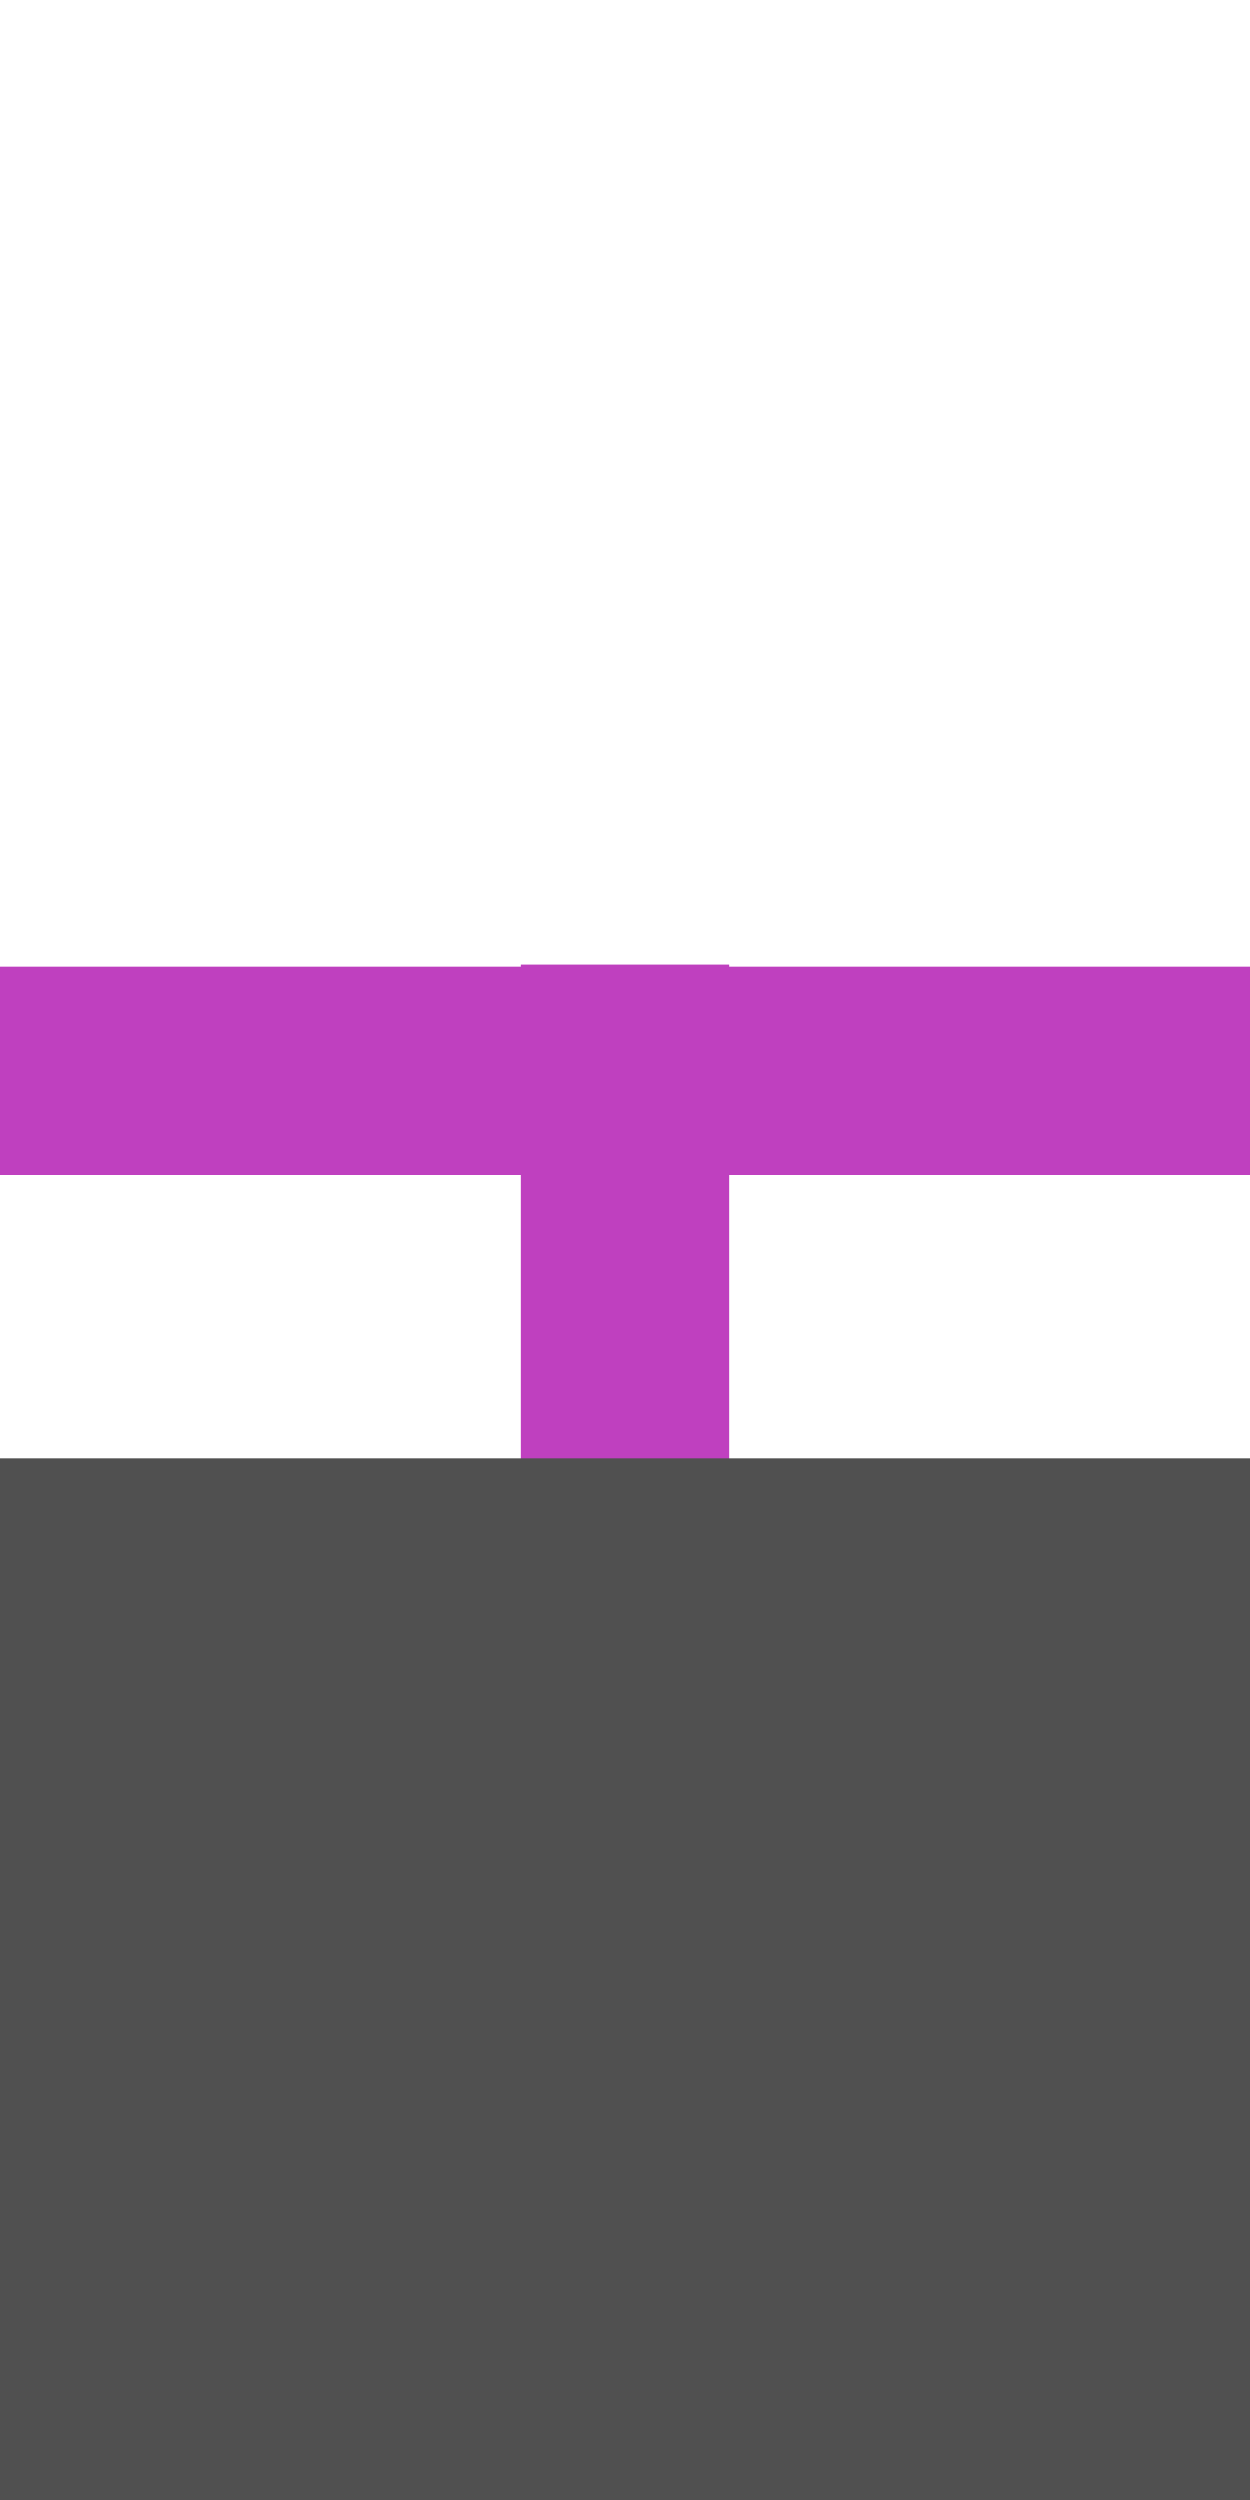
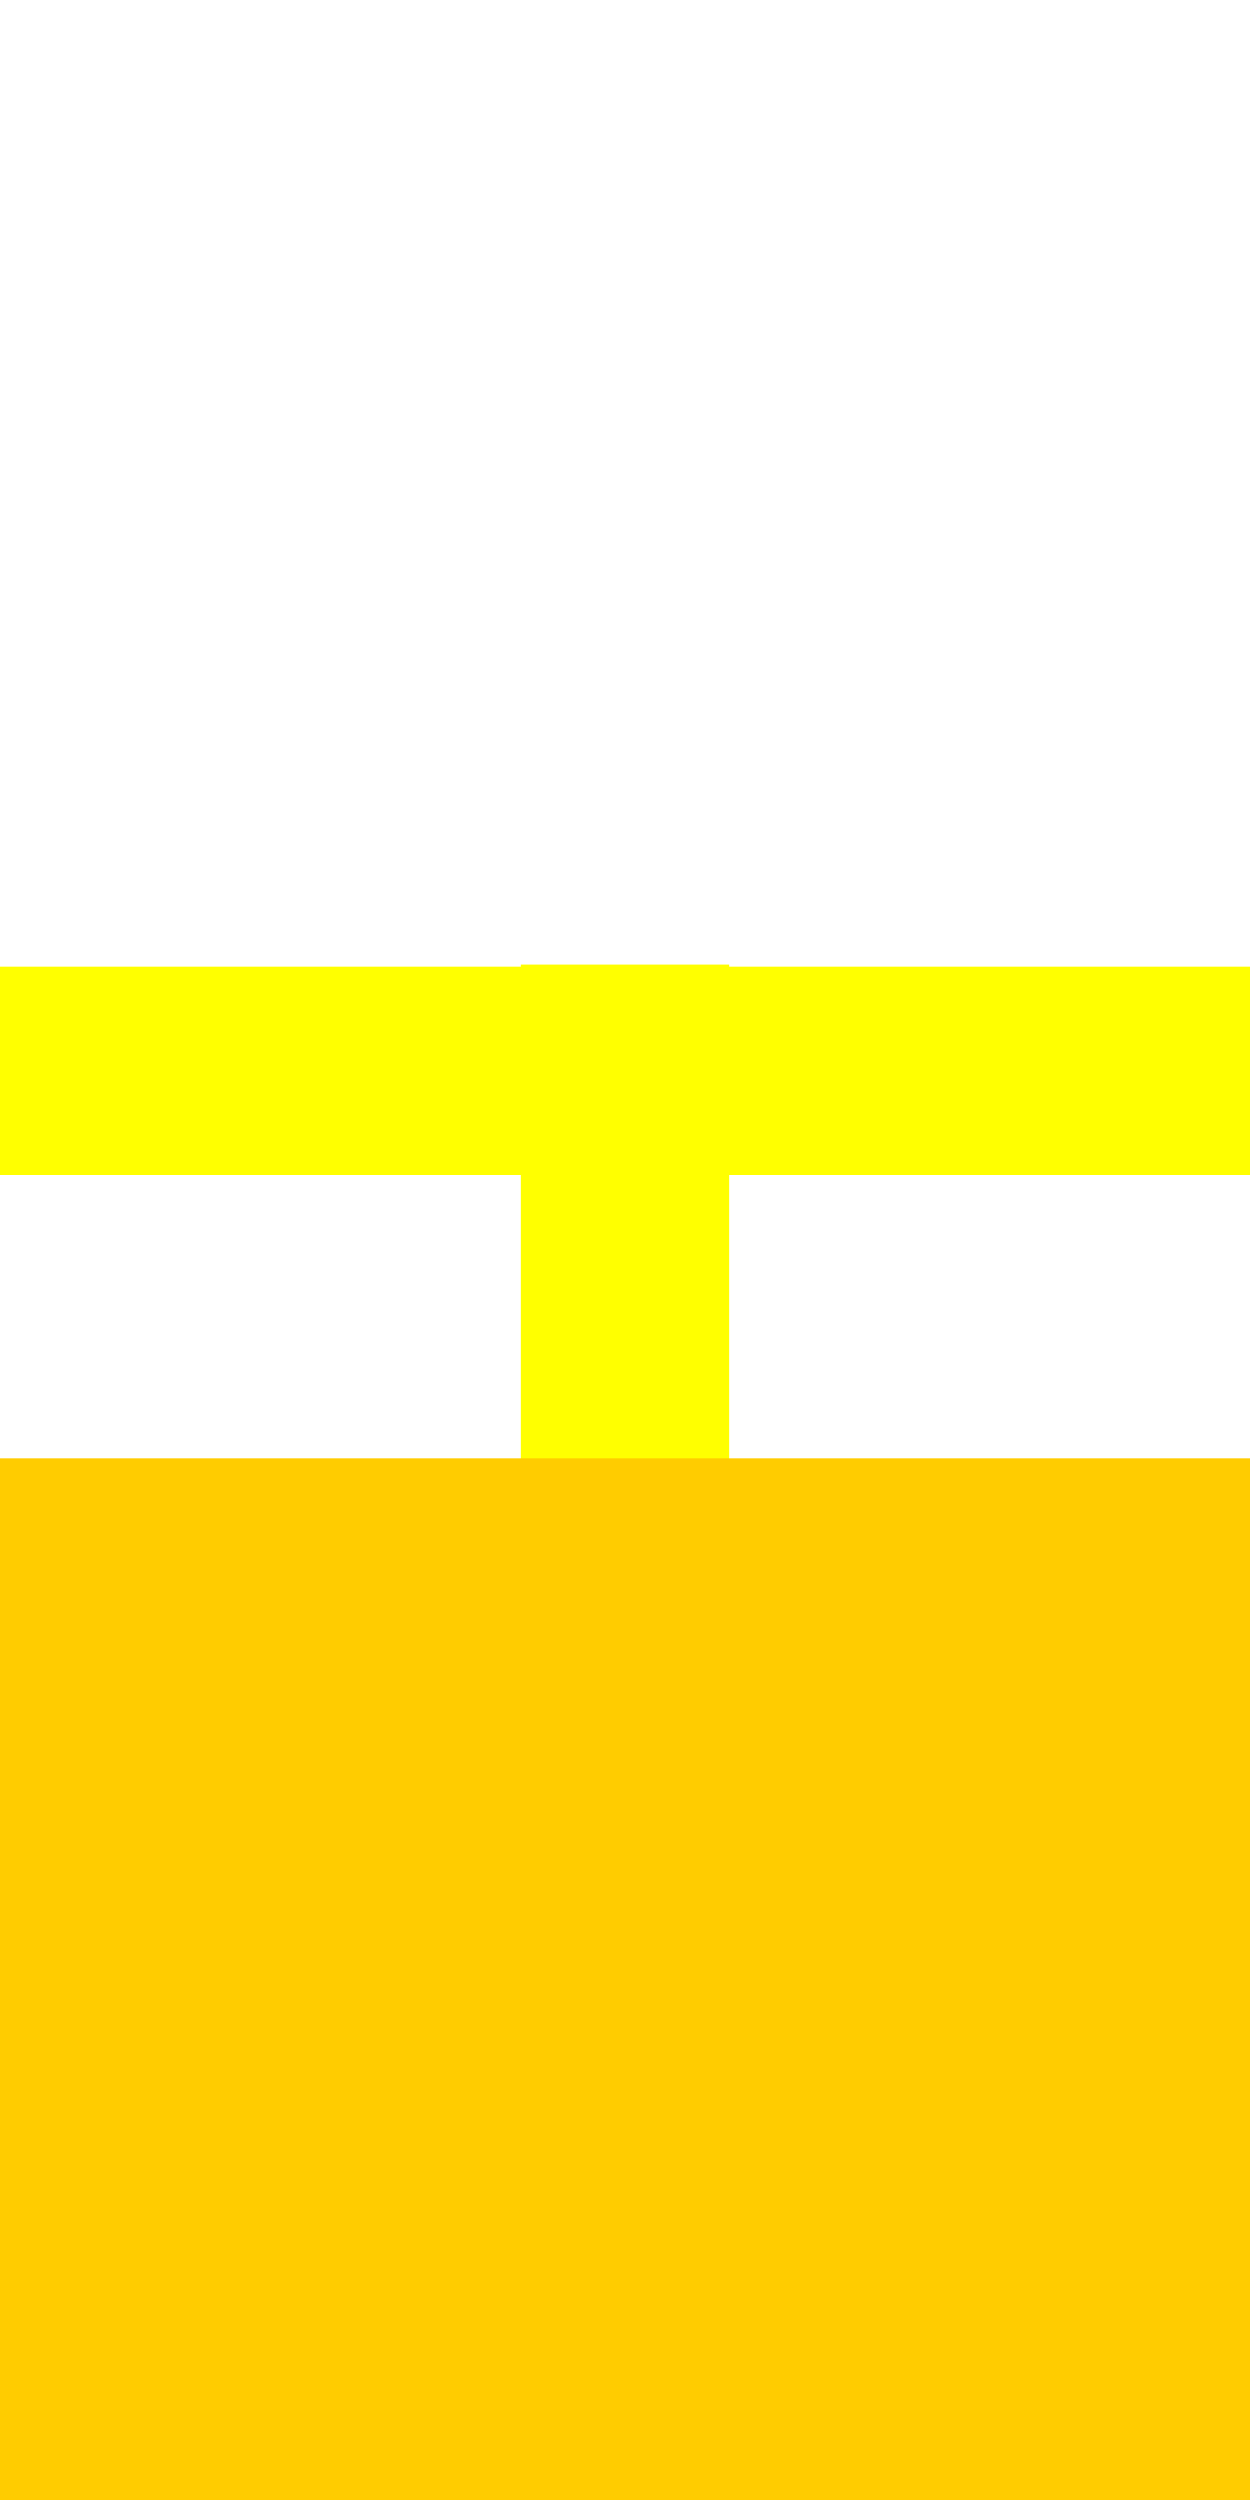
<svg xmlns="http://www.w3.org/2000/svg" version="1.1" preserveAspectRatio="none" x="0px" y="0px" width="30px" height="60px" viewBox="0 -30 30 60">
-   <path fill="#BF40BF" stroke="none" d=" M 17.5 -6.85 L 12.5 -6.85 12.5 -6.8 0 -6.8 0 -1.8 12.5 -1.8 12.5 23.15 17.5 23.15 17.5 -1.8 30 -1.8 30 -6.8 17.5 -6.8 17.5 -6.85 Z" />
-   <path fill="#505050" stroke="none" d=" M 0 5 L 0 30 30 30 30 5 0 5 Z" />
+   <path fill="#FFFF00" stroke="none" d=" M 17.5 -6.85 L 12.5 -6.85 12.5 -6.8 0 -6.8 0 -1.8 12.5 -1.8 12.5 23.15 17.5 23.15 17.5 -1.8 30 -1.8 30 -6.8 17.5 -6.8 17.5 -6.85 Z" />
+   <path fill="#FFCC00" stroke="none" d=" M 0 5 L 0 30 30 30 30 5 0 5 Z" />
</svg>
